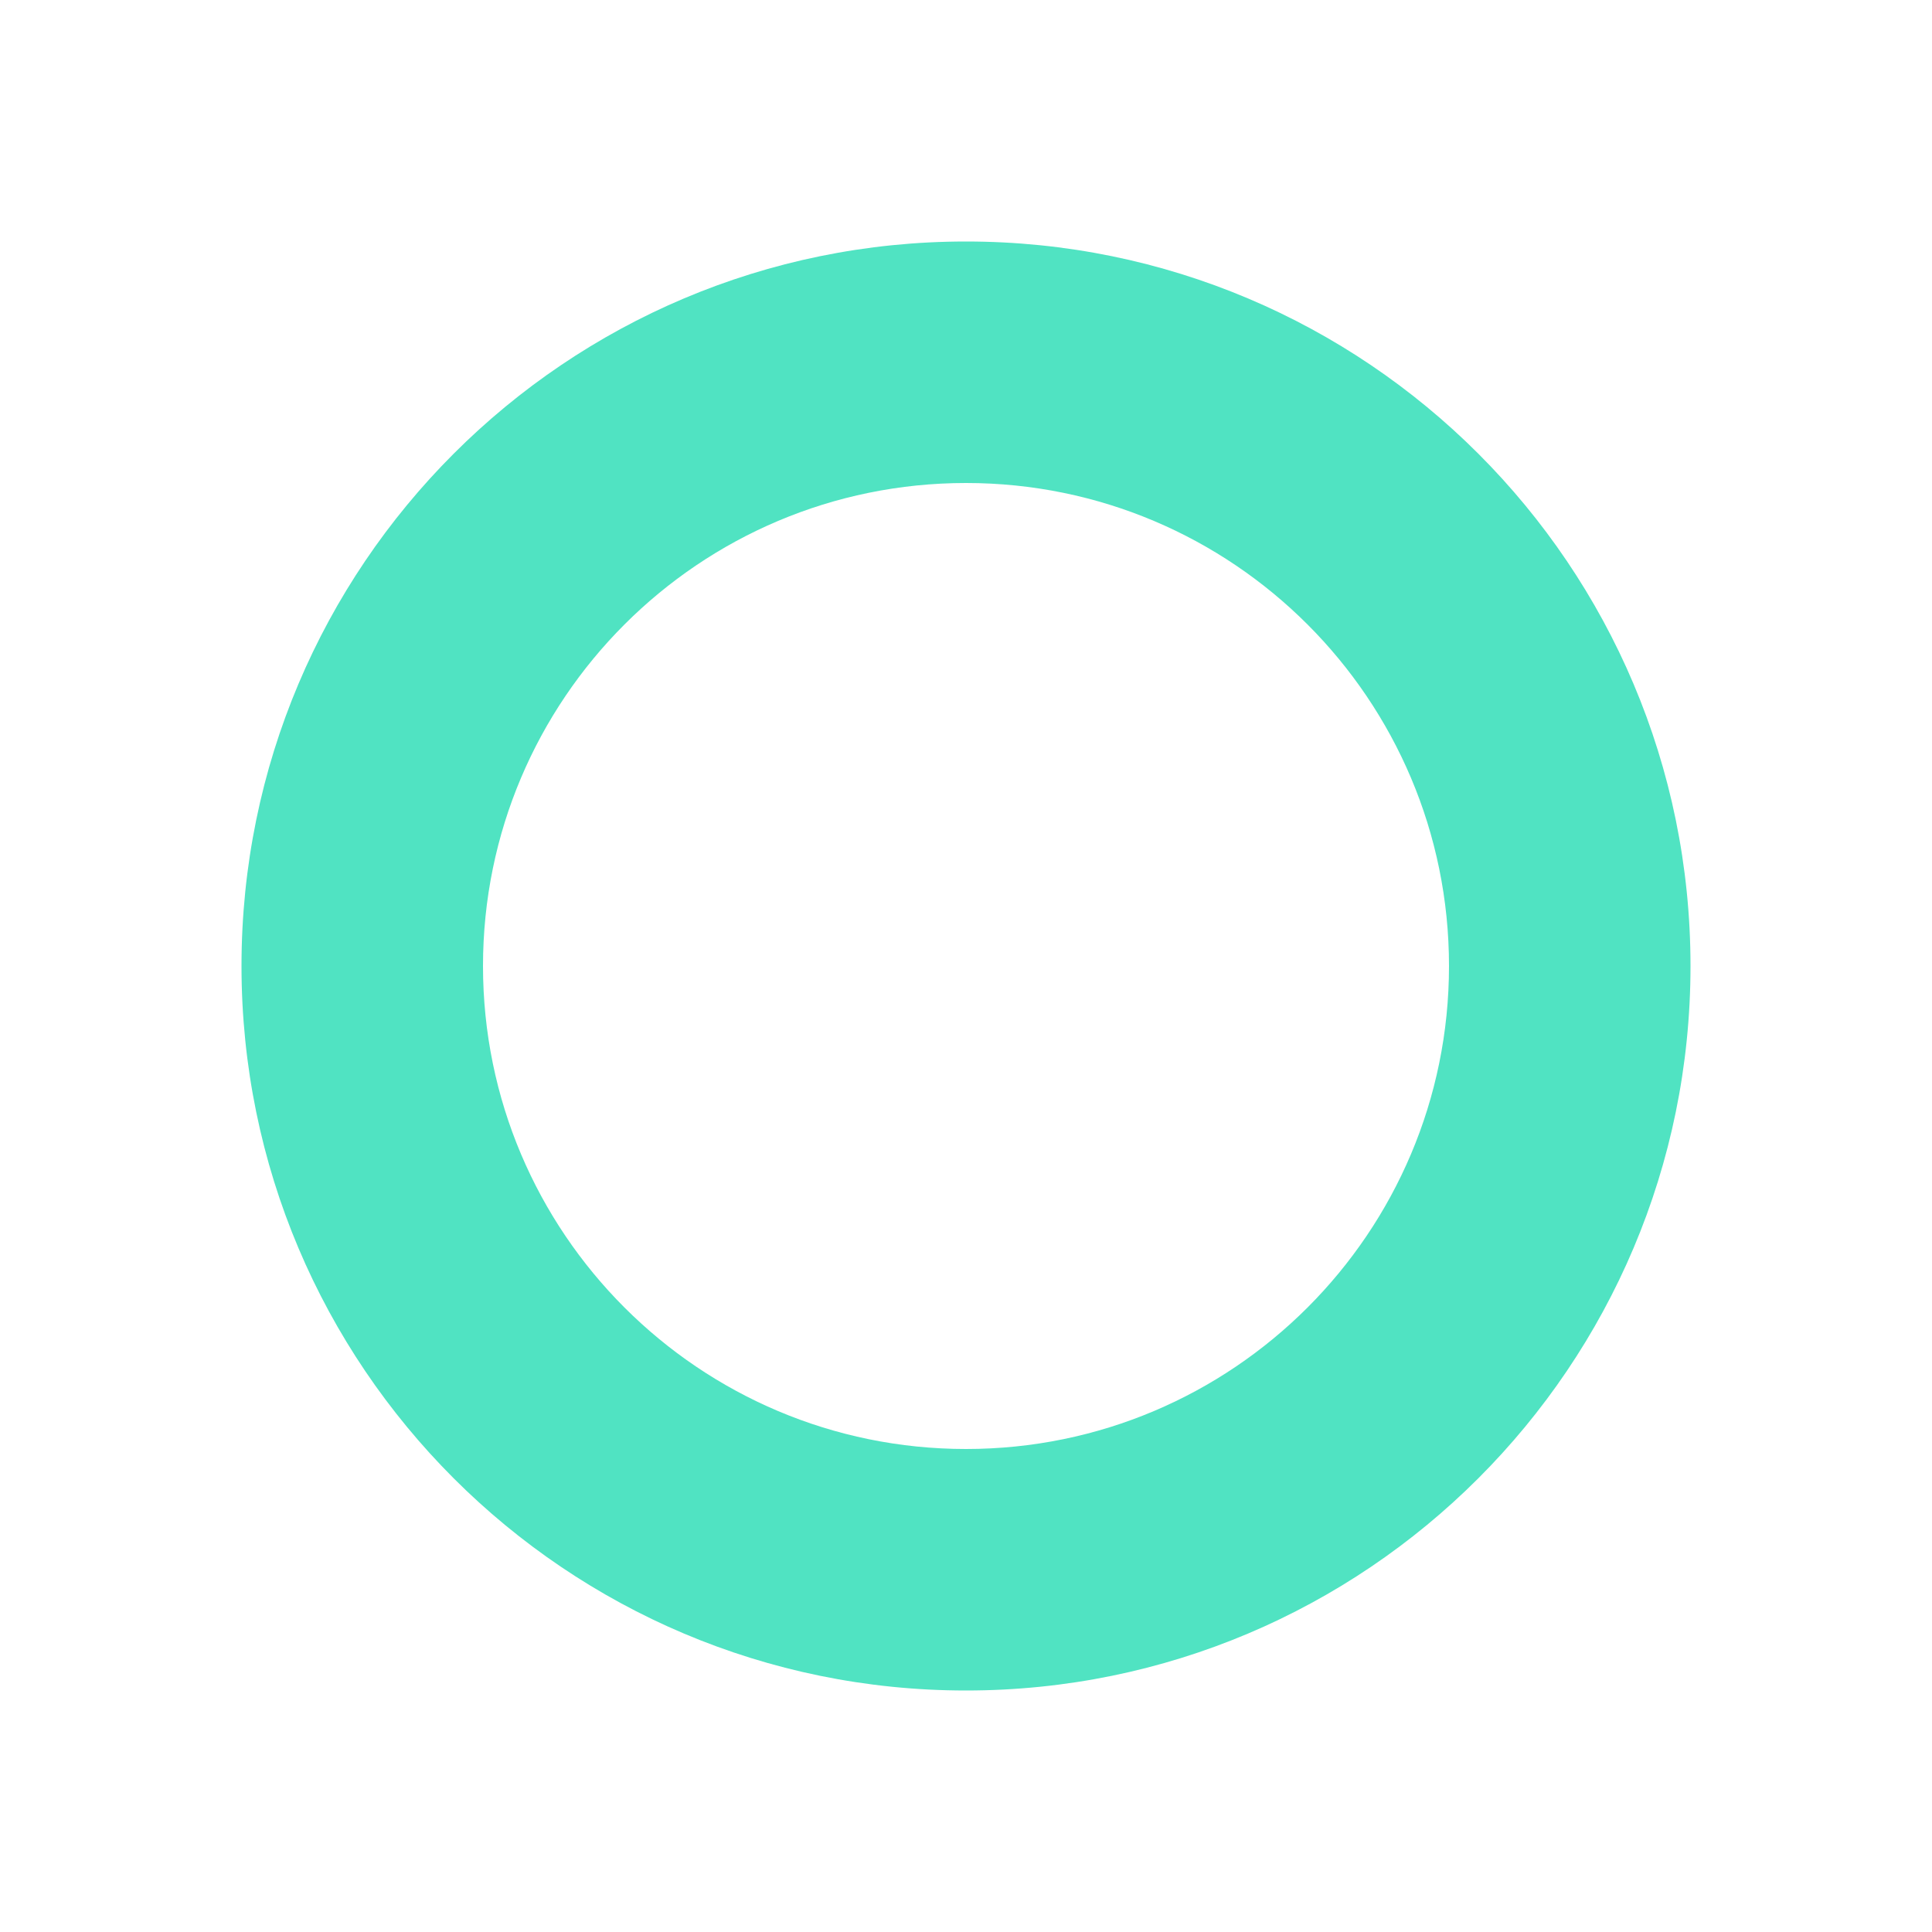
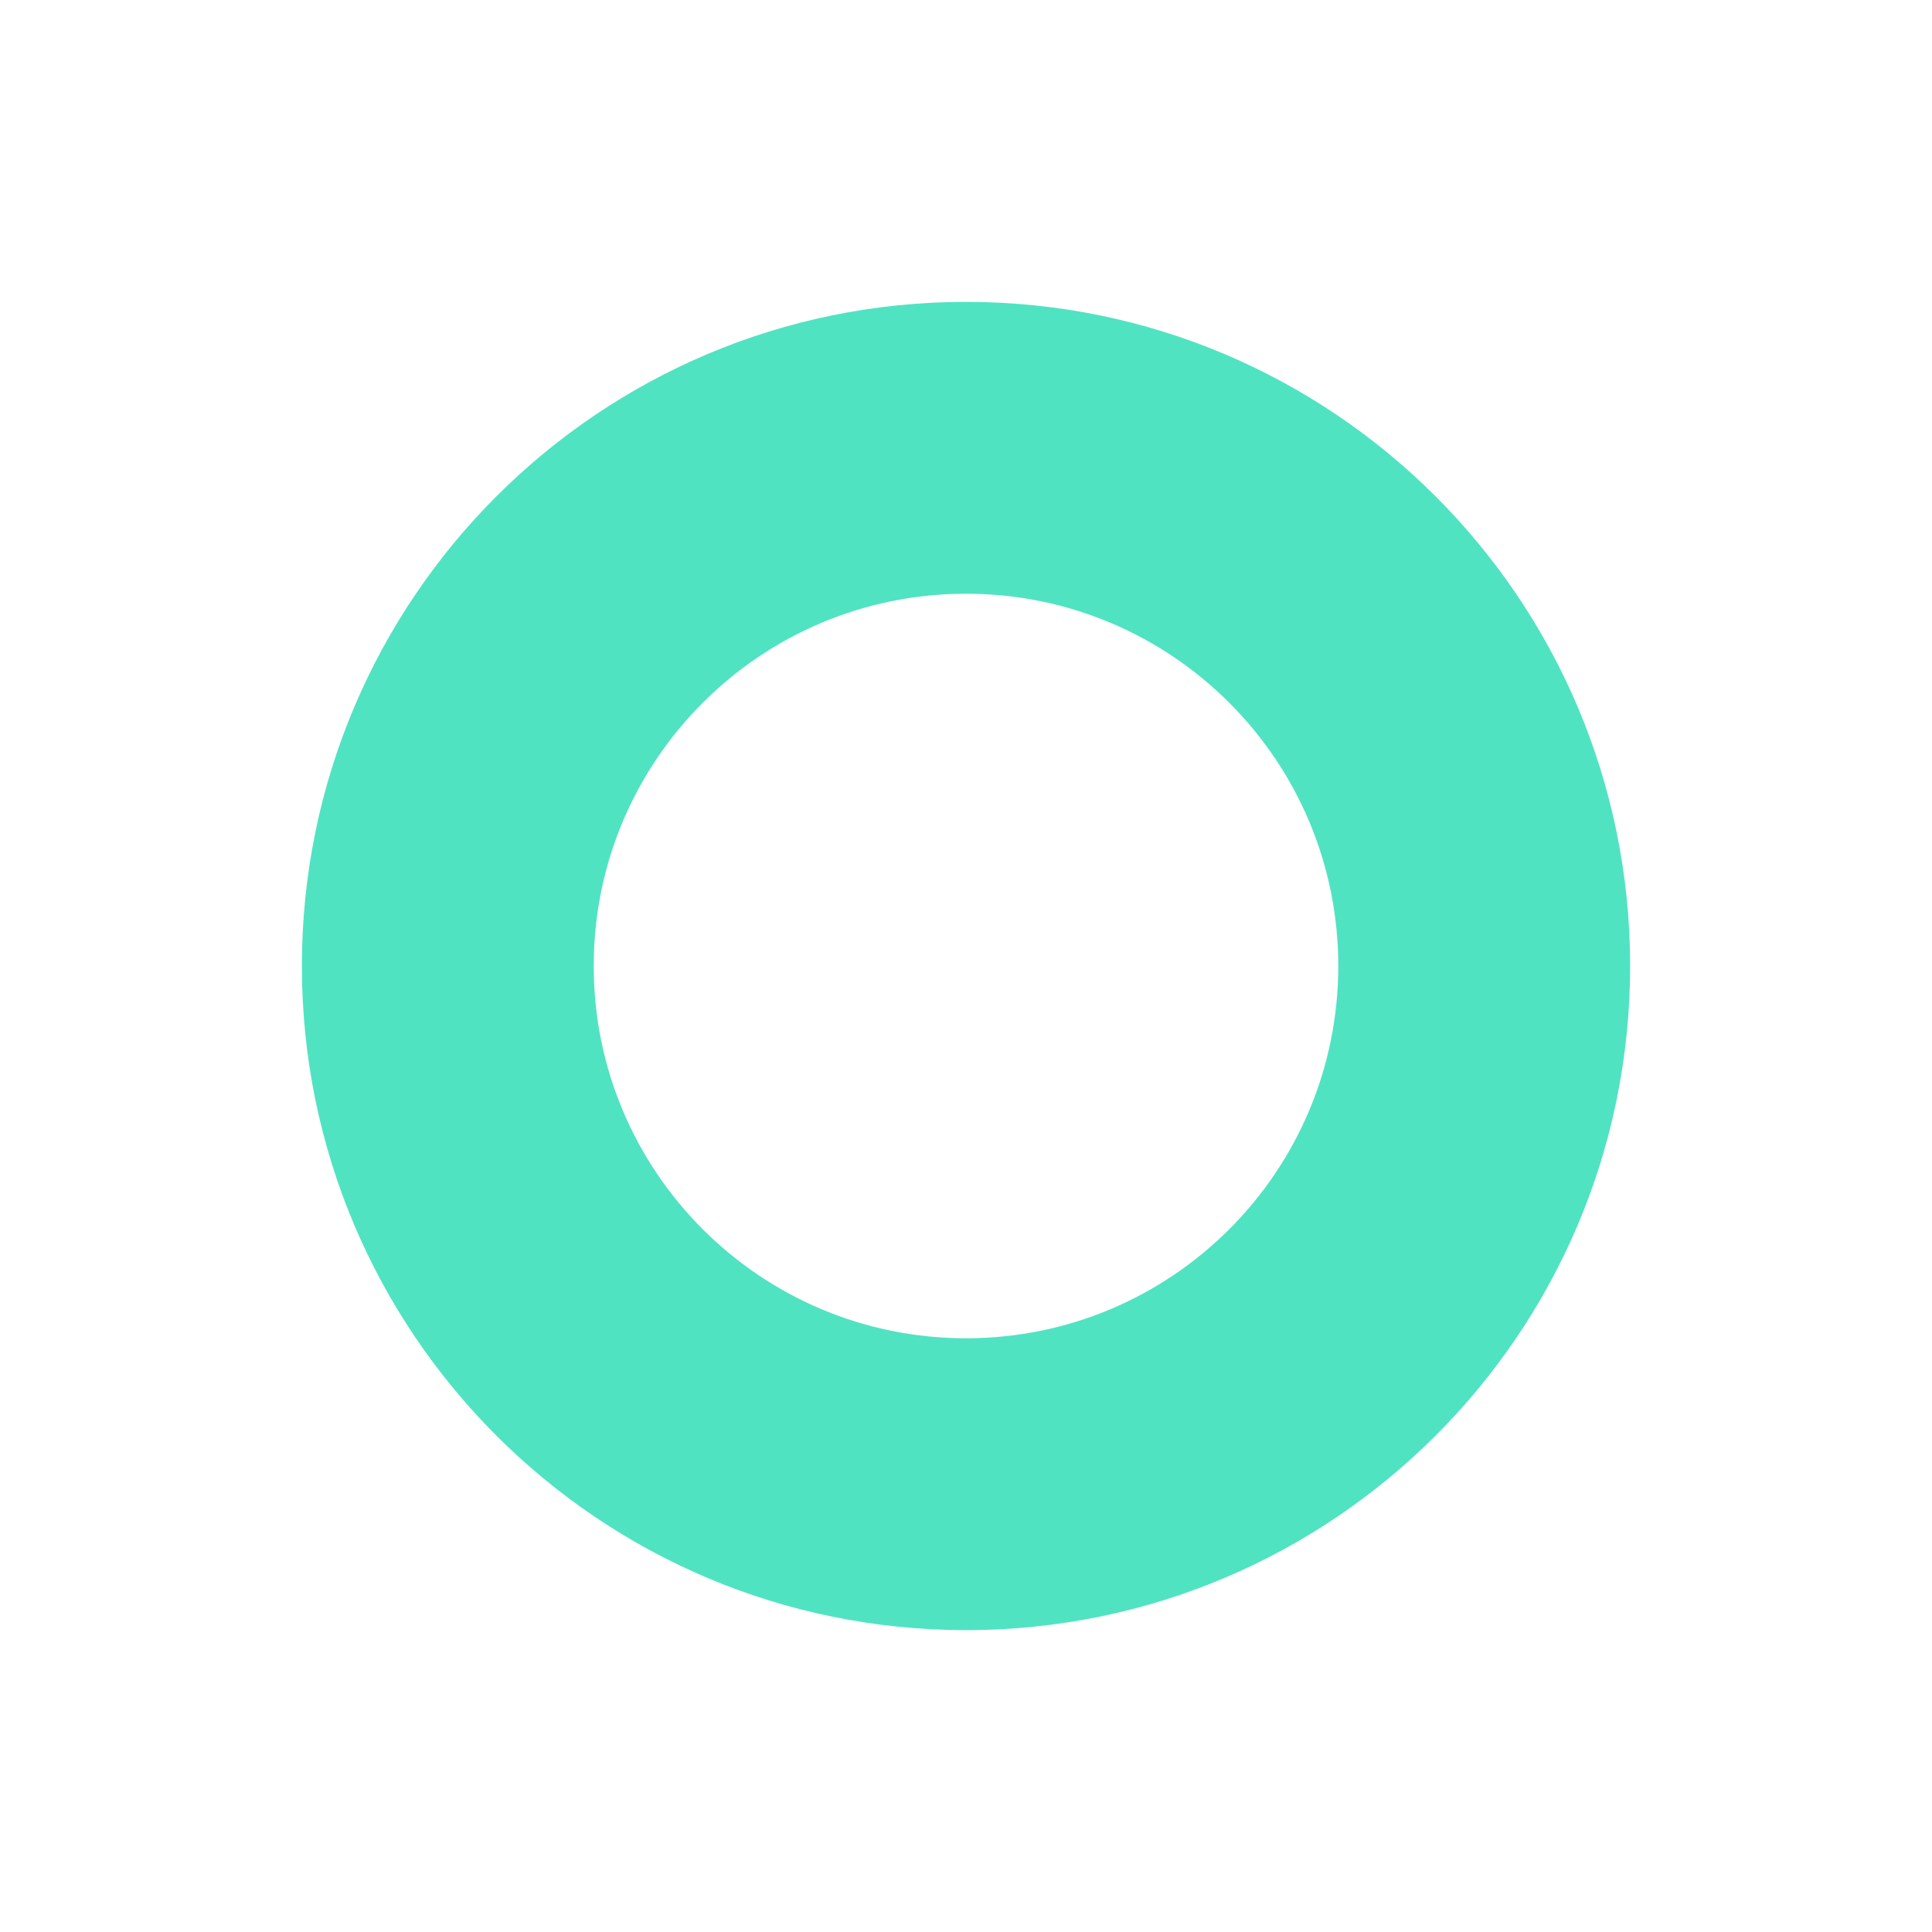
<svg xmlns="http://www.w3.org/2000/svg" width="16px" height="16px" viewBox="0 0 16 16" version="1.1">
  <defs />
  <g id="Page-1" stroke="none" stroke-width="1" fill="none" fill-rule="evenodd">
    <g id="priority" fill="#50E3C2">
-       <path d="M8,14 C11.314,14 14,11.314 14,8 C14,4.686 11.314,2 8,2 C4.686,2 2,4.686 2,8 C2,11.314 4.686,14 8,14 Z M8,12 C10.209,12 12,10.209 12,8 C12,5.791 10.209,4 8,4 C5.791,4 4,5.791 4,8 C4,10.209 5.791,12 8,12 Z" id="Oval-2" />
+       <path d="M8,13.5 C11.038,13.5 13.5,11.038 13.5,8 C13.5,4.962 11.038,2.5 8,2.5 C4.962,2.5 2.5,4.962 2.5,8 C2.5,11.038 4.962,13.5 8,13.5 Z M8,11.083 C9.703,11.083 11.083,9.703 11.083,8 C11.083,6.297 9.703,4.917 8,4.917 C6.297,4.917 4.917,6.297 4.917,8 C4.917,9.703 6.297,11.083 8,11.083 Z" id="Oval-2" />
    </g>
  </g>
</svg>
